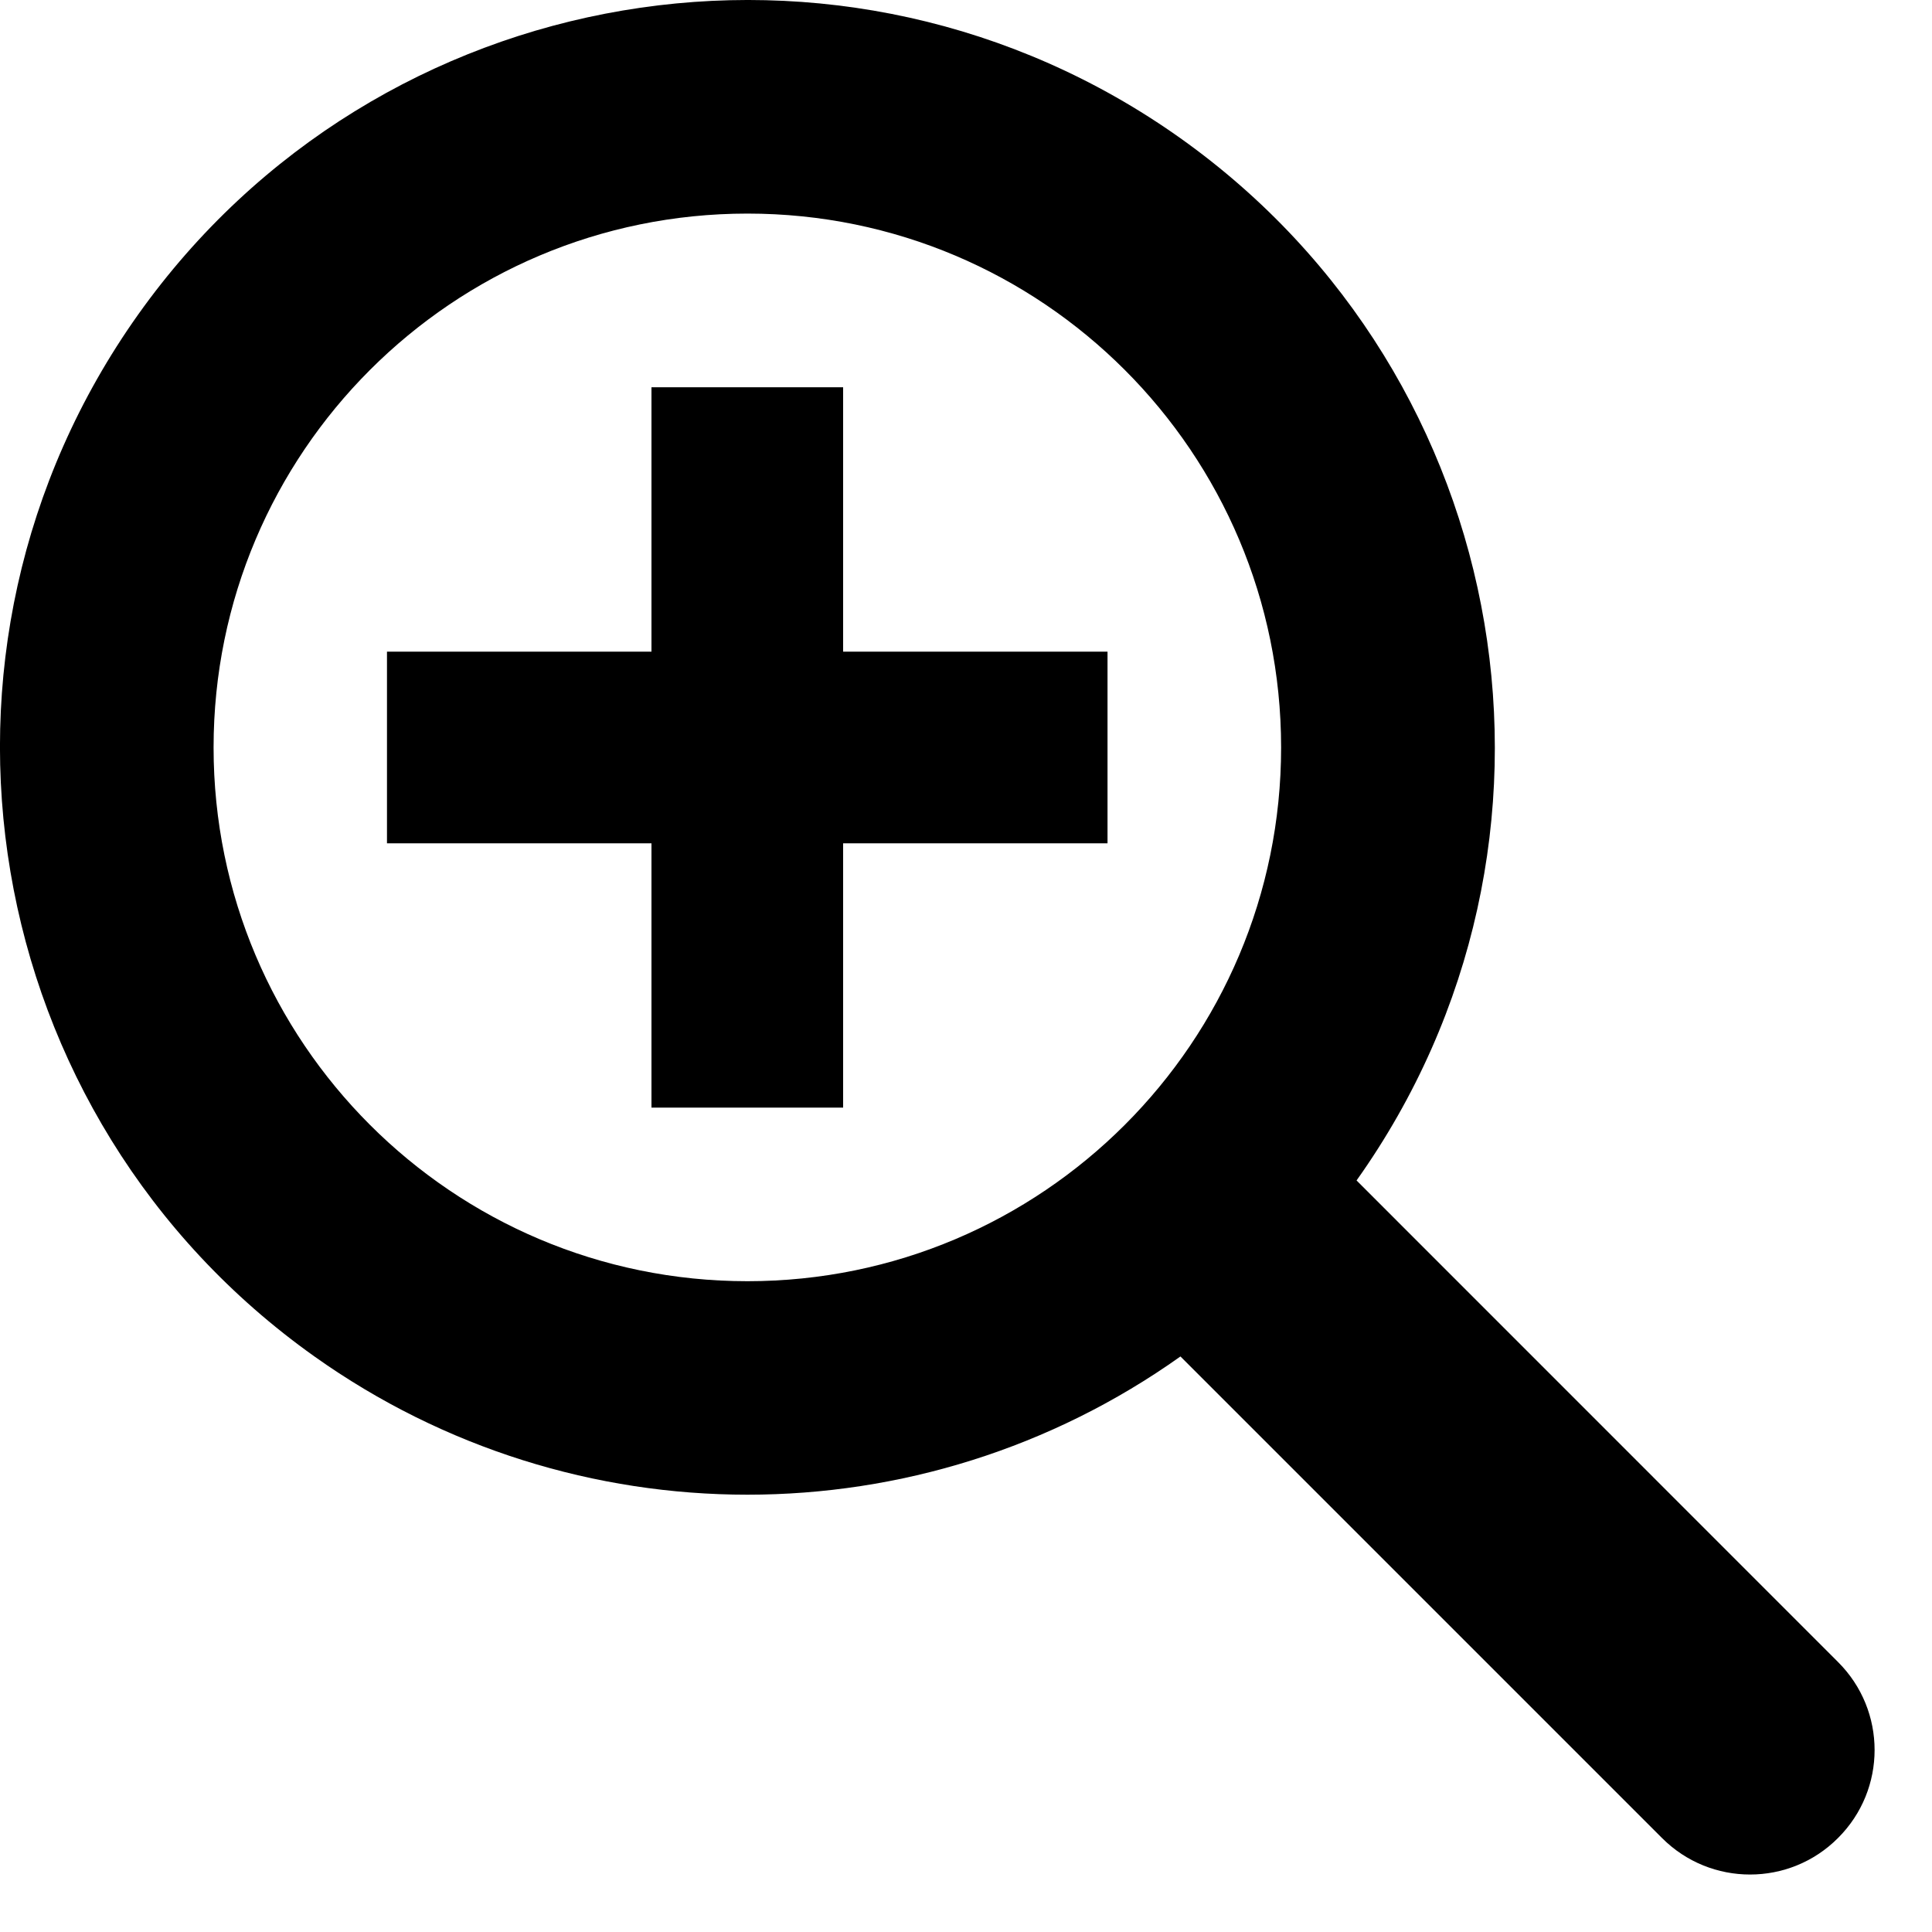
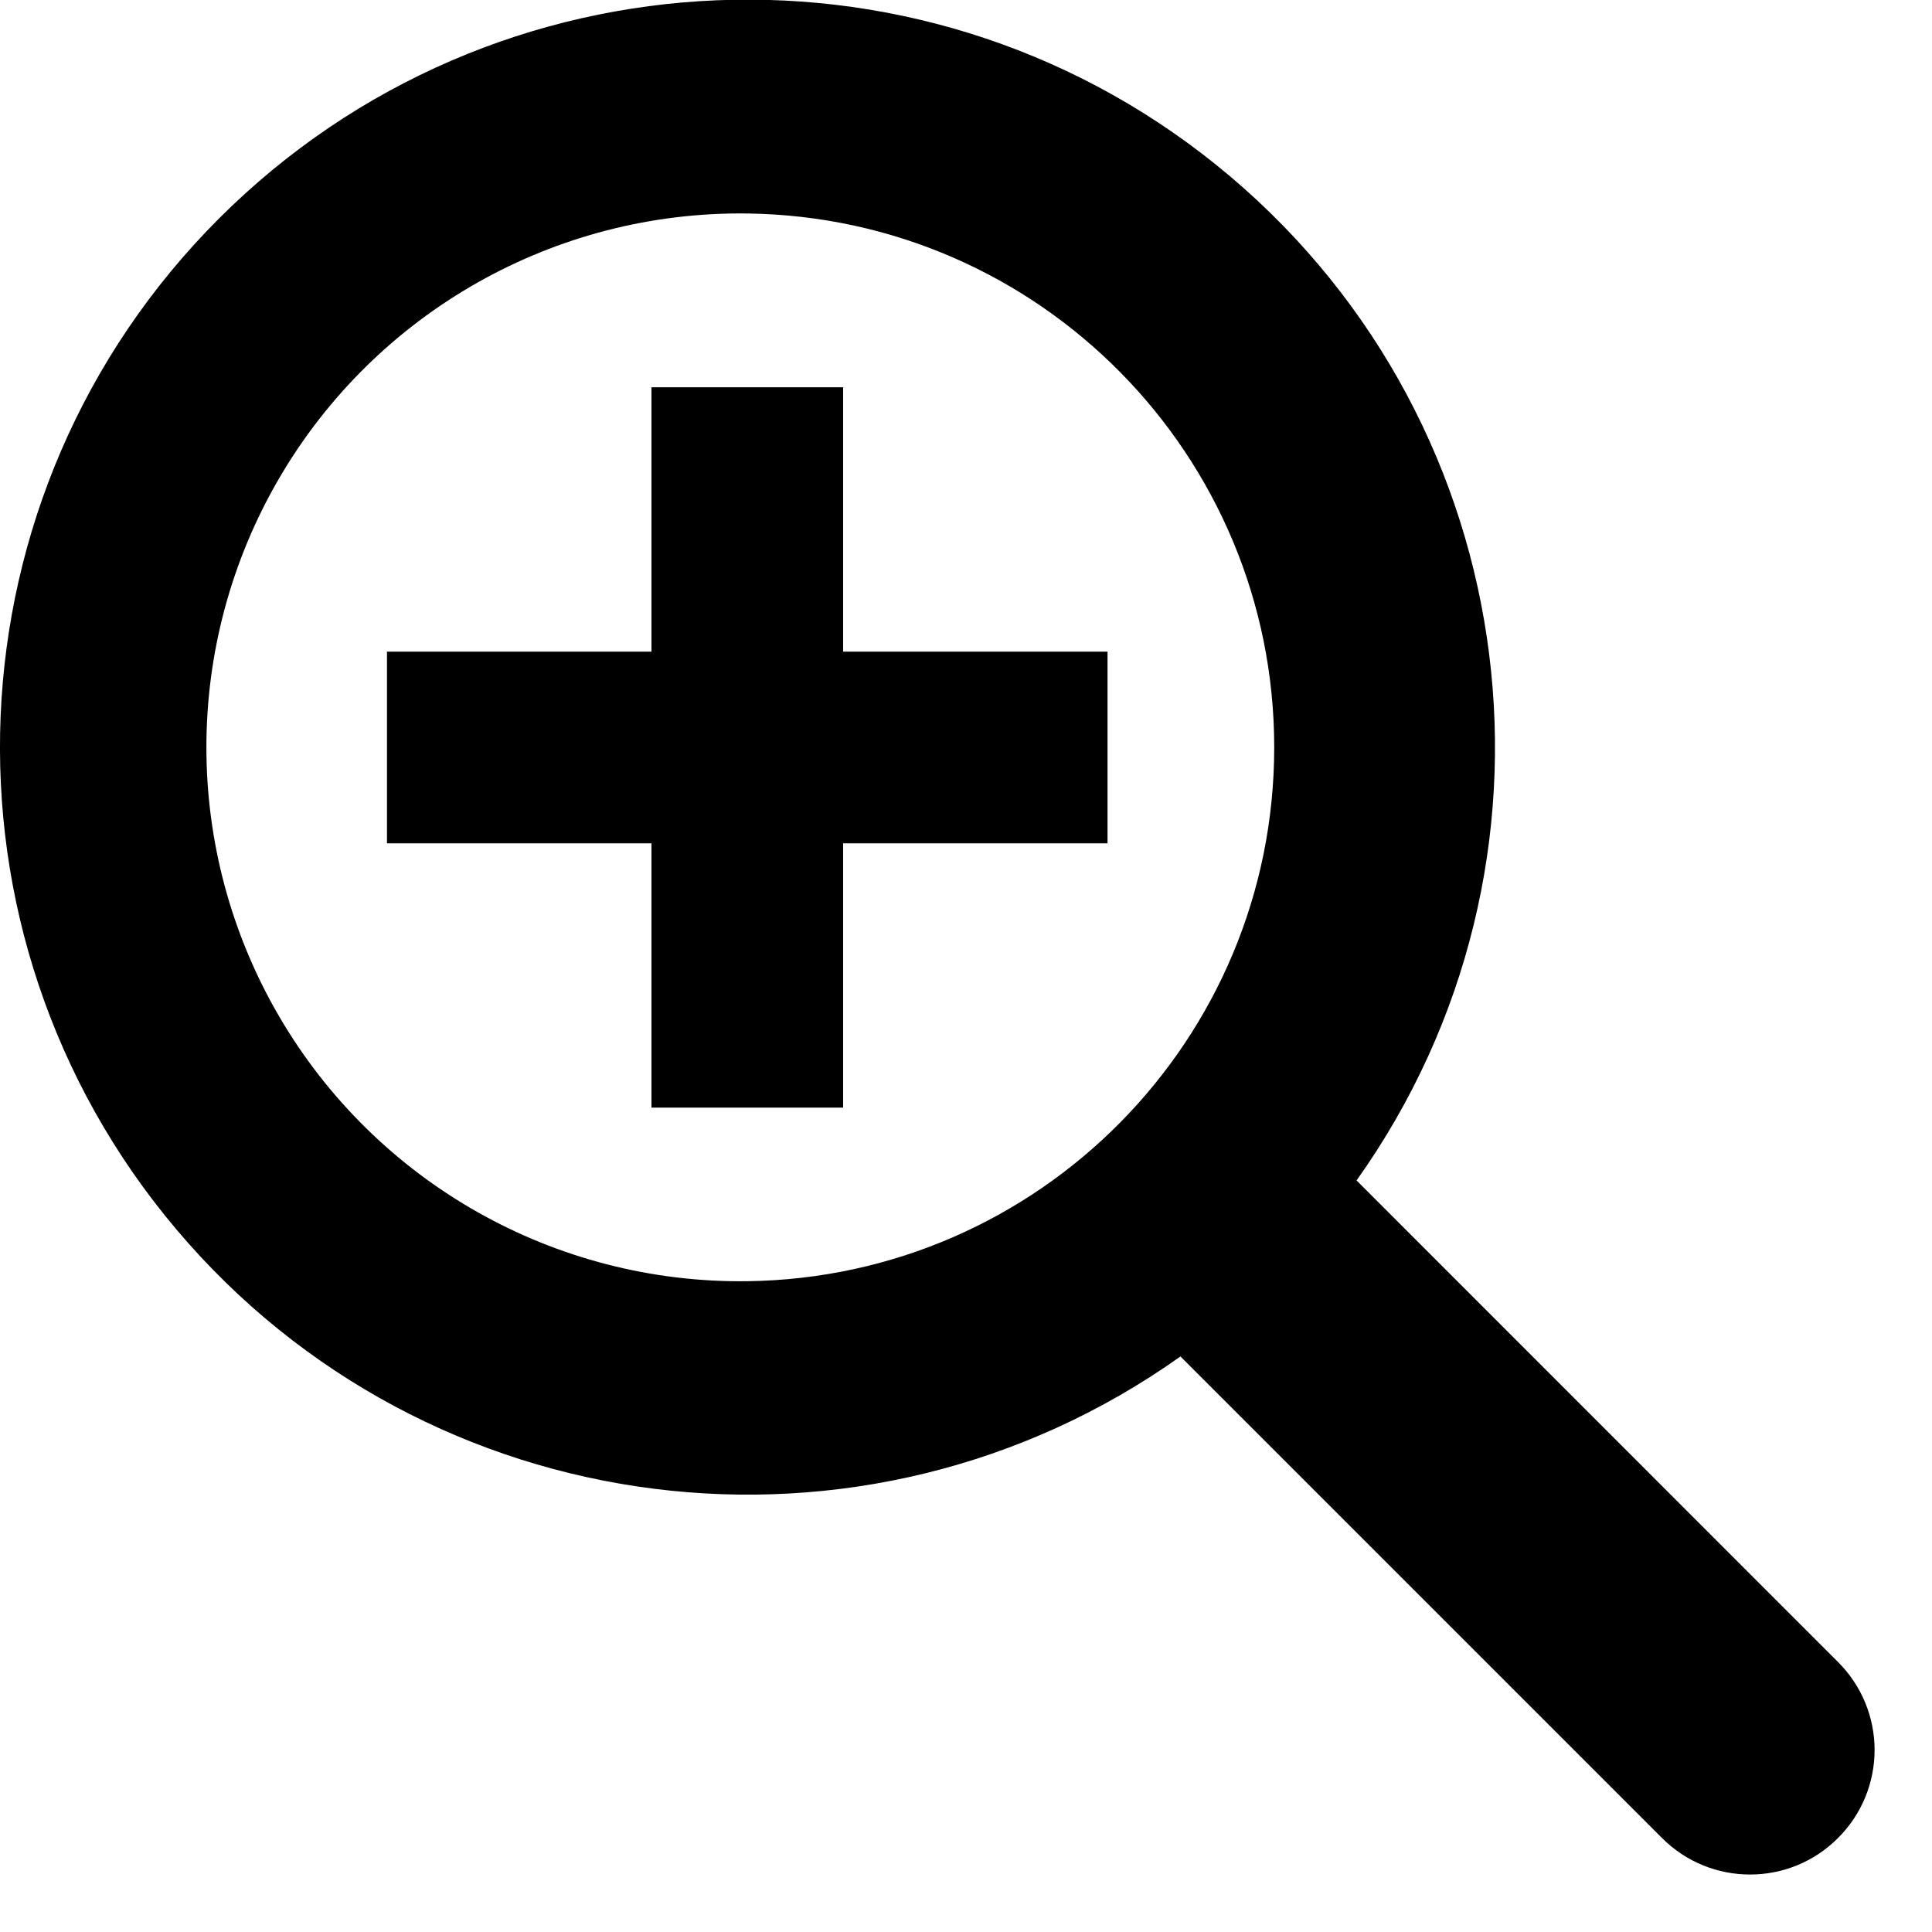
- <svg xmlns="http://www.w3.org/2000/svg" version="1.1" x="0px" y="0px" viewBox="0 0 20 20" enable-background="new 0 0 20 20" xml:space="preserve">
-   <path d="M14.043,12.22c2.476-3.483,1.659-8.313-1.823-10.789C8.736-1.044,3.907-0.228,1.431,3.255c-2.475,3.482-1.66,8.312,1.824,10.787c2.684,1.908,6.281,1.908,8.965,0l4.985,4.985c0.503,0.504,1.32,0.504,1.822,0c0.505-0.503,0.505-1.319,0-1.822L14.043,12.22z M7.738,13.263c-3.053,0-5.527-2.475-5.527-5.525c0-3.053,2.475-5.527,5.527-5.527c3.05,0,5.524,2.474,5.524,5.527C13.262,10.789,10.788,13.263,7.738,13.263z" />
-   <polygon points="8.728,4.009 6.744,4.009 6.744,6.746 4.006,6.746 4.006,8.73 6.744,8.73 6.744,11.466 8.728,11.466 8.728,8.73 11.465,8.73 11.465,6.746 8.728,6.746" />
+ <svg xmlns="http://www.w3.org/2000/svg" viewBox="0 0 20 20">
+   <path d="M14.043 12.22a7.738 7.738 0 1 0-1.823 1.822l4.985 4.985c.503.504 1.32.504 1.822 0a1.285 1.285 0 0 0 0-1.822l-4.984-4.985zm-6.305 1.043a5.527 5.527 0 1 1 0-11.053 5.527 5.527 0 0 1 0 11.053z" />
+   <path d="M8.728 4.009H6.744v2.737H4.006V8.73h2.738v2.736h1.984V8.73h2.737V6.746H8.728z" />
</svg>
